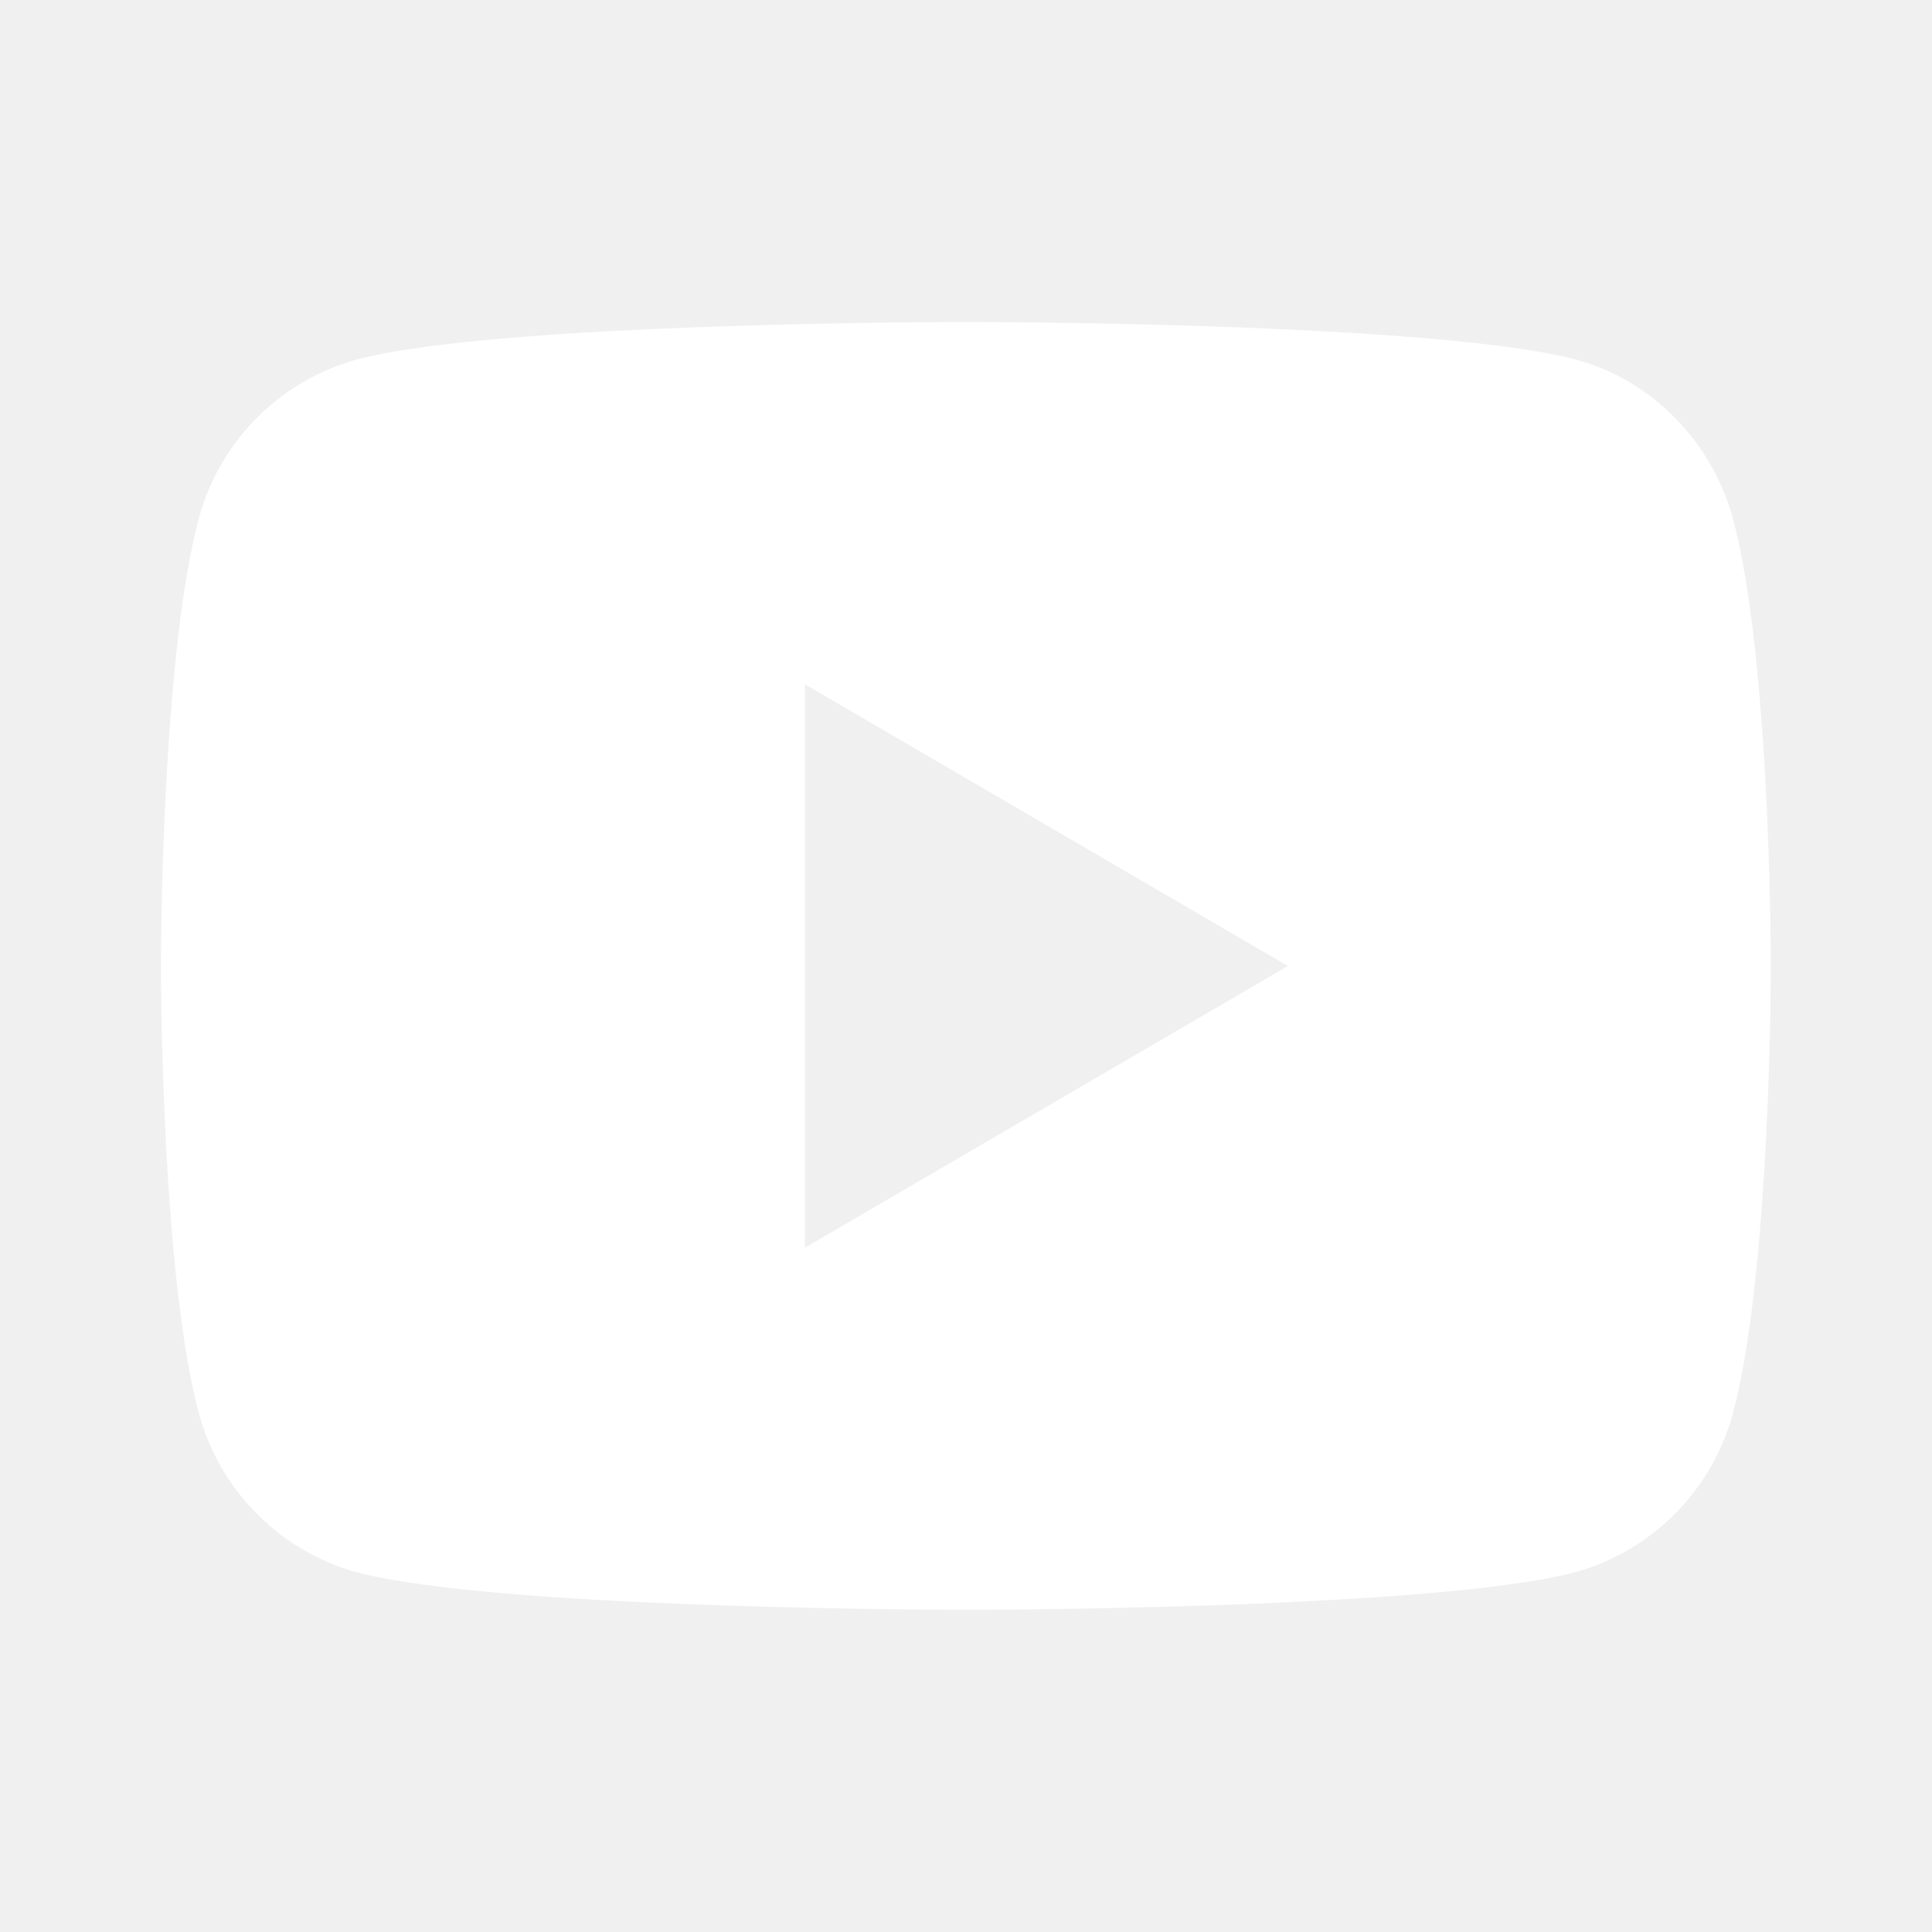
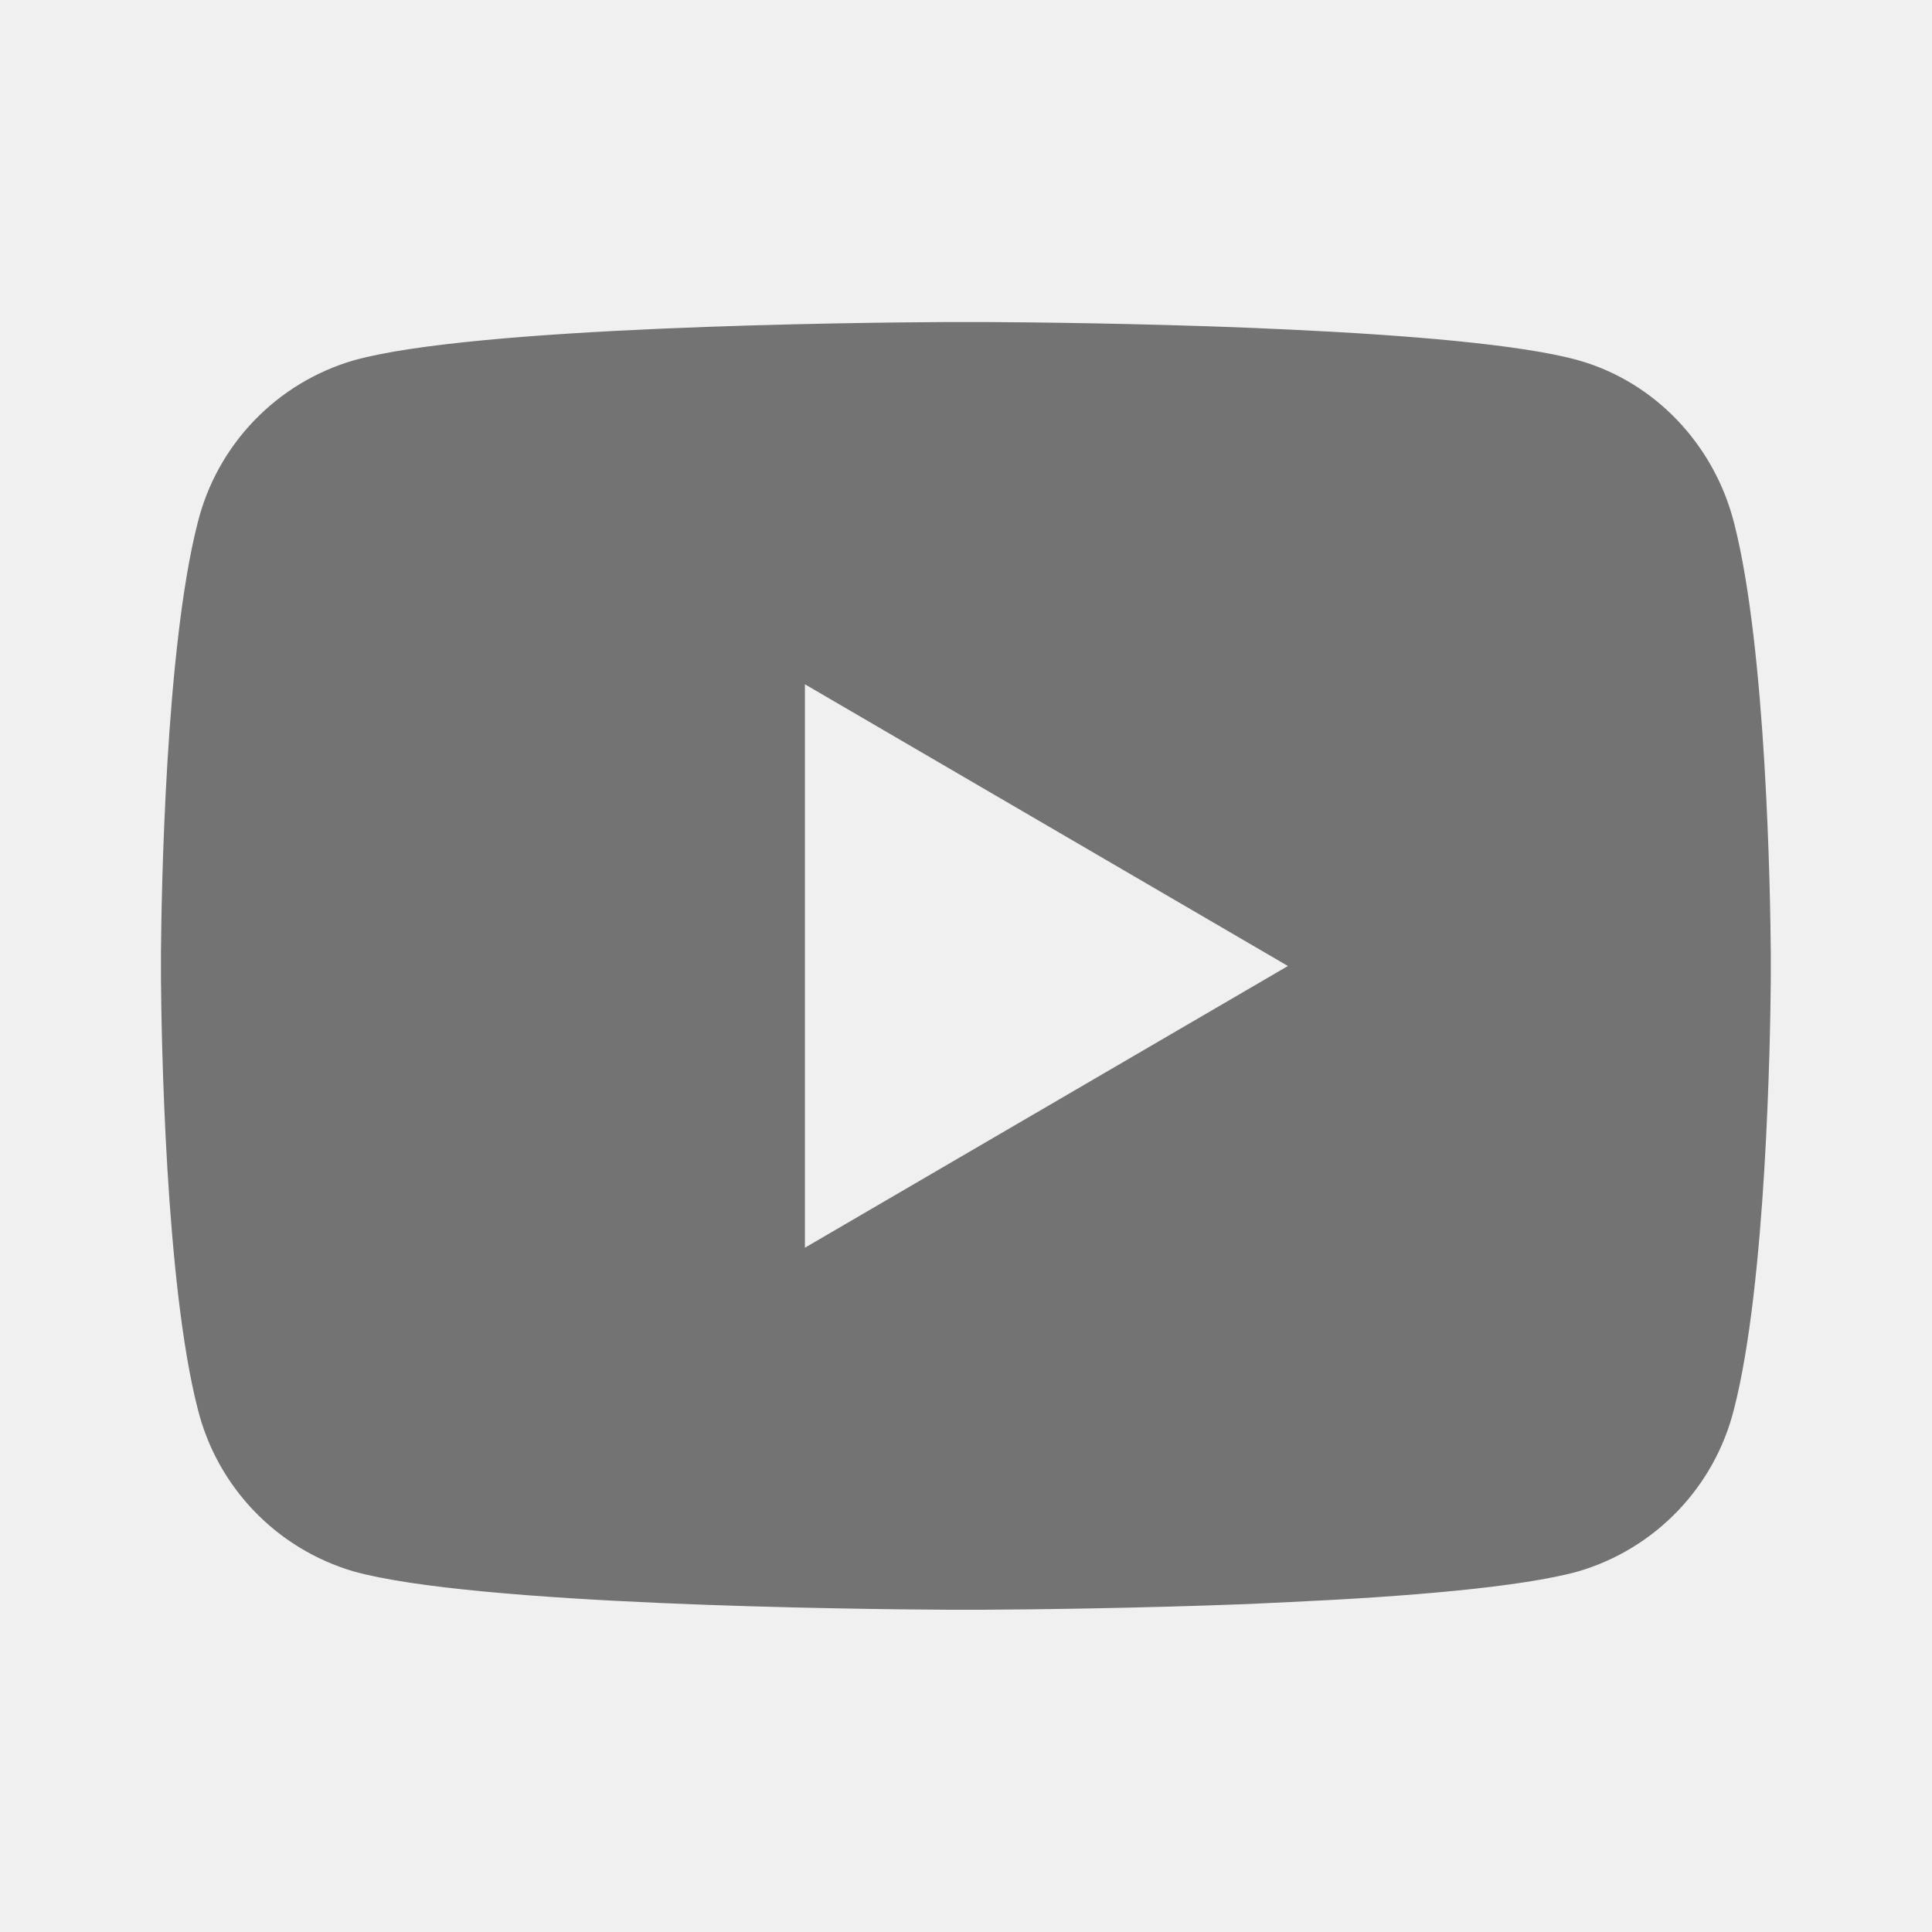
<svg xmlns="http://www.w3.org/2000/svg" width="16" height="16" fill="none" viewBox="0 0 16 16">
-   <path fill="#FFFFFF" d="M8.162 2.667c.356.002 1.247.01 2.194.048l.336.015c.952.045 1.904.122 2.377.253.63.177 1.125.693 1.292 1.348.267 1.04.3 3.068.304 3.56V8.107c-.004.491-.037 2.52-.304 3.56a1.874 1.874 0 0 1-1.292 1.347c-.473.131-1.425.209-2.377.253l-.336.016c-.947.037-1.838.046-2.194.048h-.326c-.754-.004-3.904-.038-4.907-.317a1.875 1.875 0 0 1-1.292-1.348c-.267-1.04-.3-3.068-.304-3.56v-.216c.004-.492.037-2.52.304-3.56A1.872 1.872 0 0 1 2.93 2.984c1.002-.28 4.153-.313 4.906-.317h.326Zm-1.496 3v4.666l4-2.333-4-2.333Z" />
+   <path fill="#737373" d="M8.162 2.667c.356.002 1.247.01 2.194.048l.336.015c.952.045 1.904.122 2.377.253.63.177 1.125.693 1.292 1.348.267 1.04.3 3.068.304 3.56V8.107c-.004.491-.037 2.52-.304 3.56a1.874 1.874 0 0 1-1.292 1.347c-.473.131-1.425.209-2.377.253l-.336.016c-.947.037-1.838.046-2.194.048h-.326c-.754-.004-3.904-.038-4.907-.317a1.875 1.875 0 0 1-1.292-1.348c-.267-1.04-.3-3.068-.304-3.56v-.216c.004-.492.037-2.52.304-3.56A1.872 1.872 0 0 1 2.93 2.984c1.002-.28 4.153-.313 4.906-.317h.326Zm-1.496 3v4.666l4-2.333-4-2.333Z" />
</svg>
